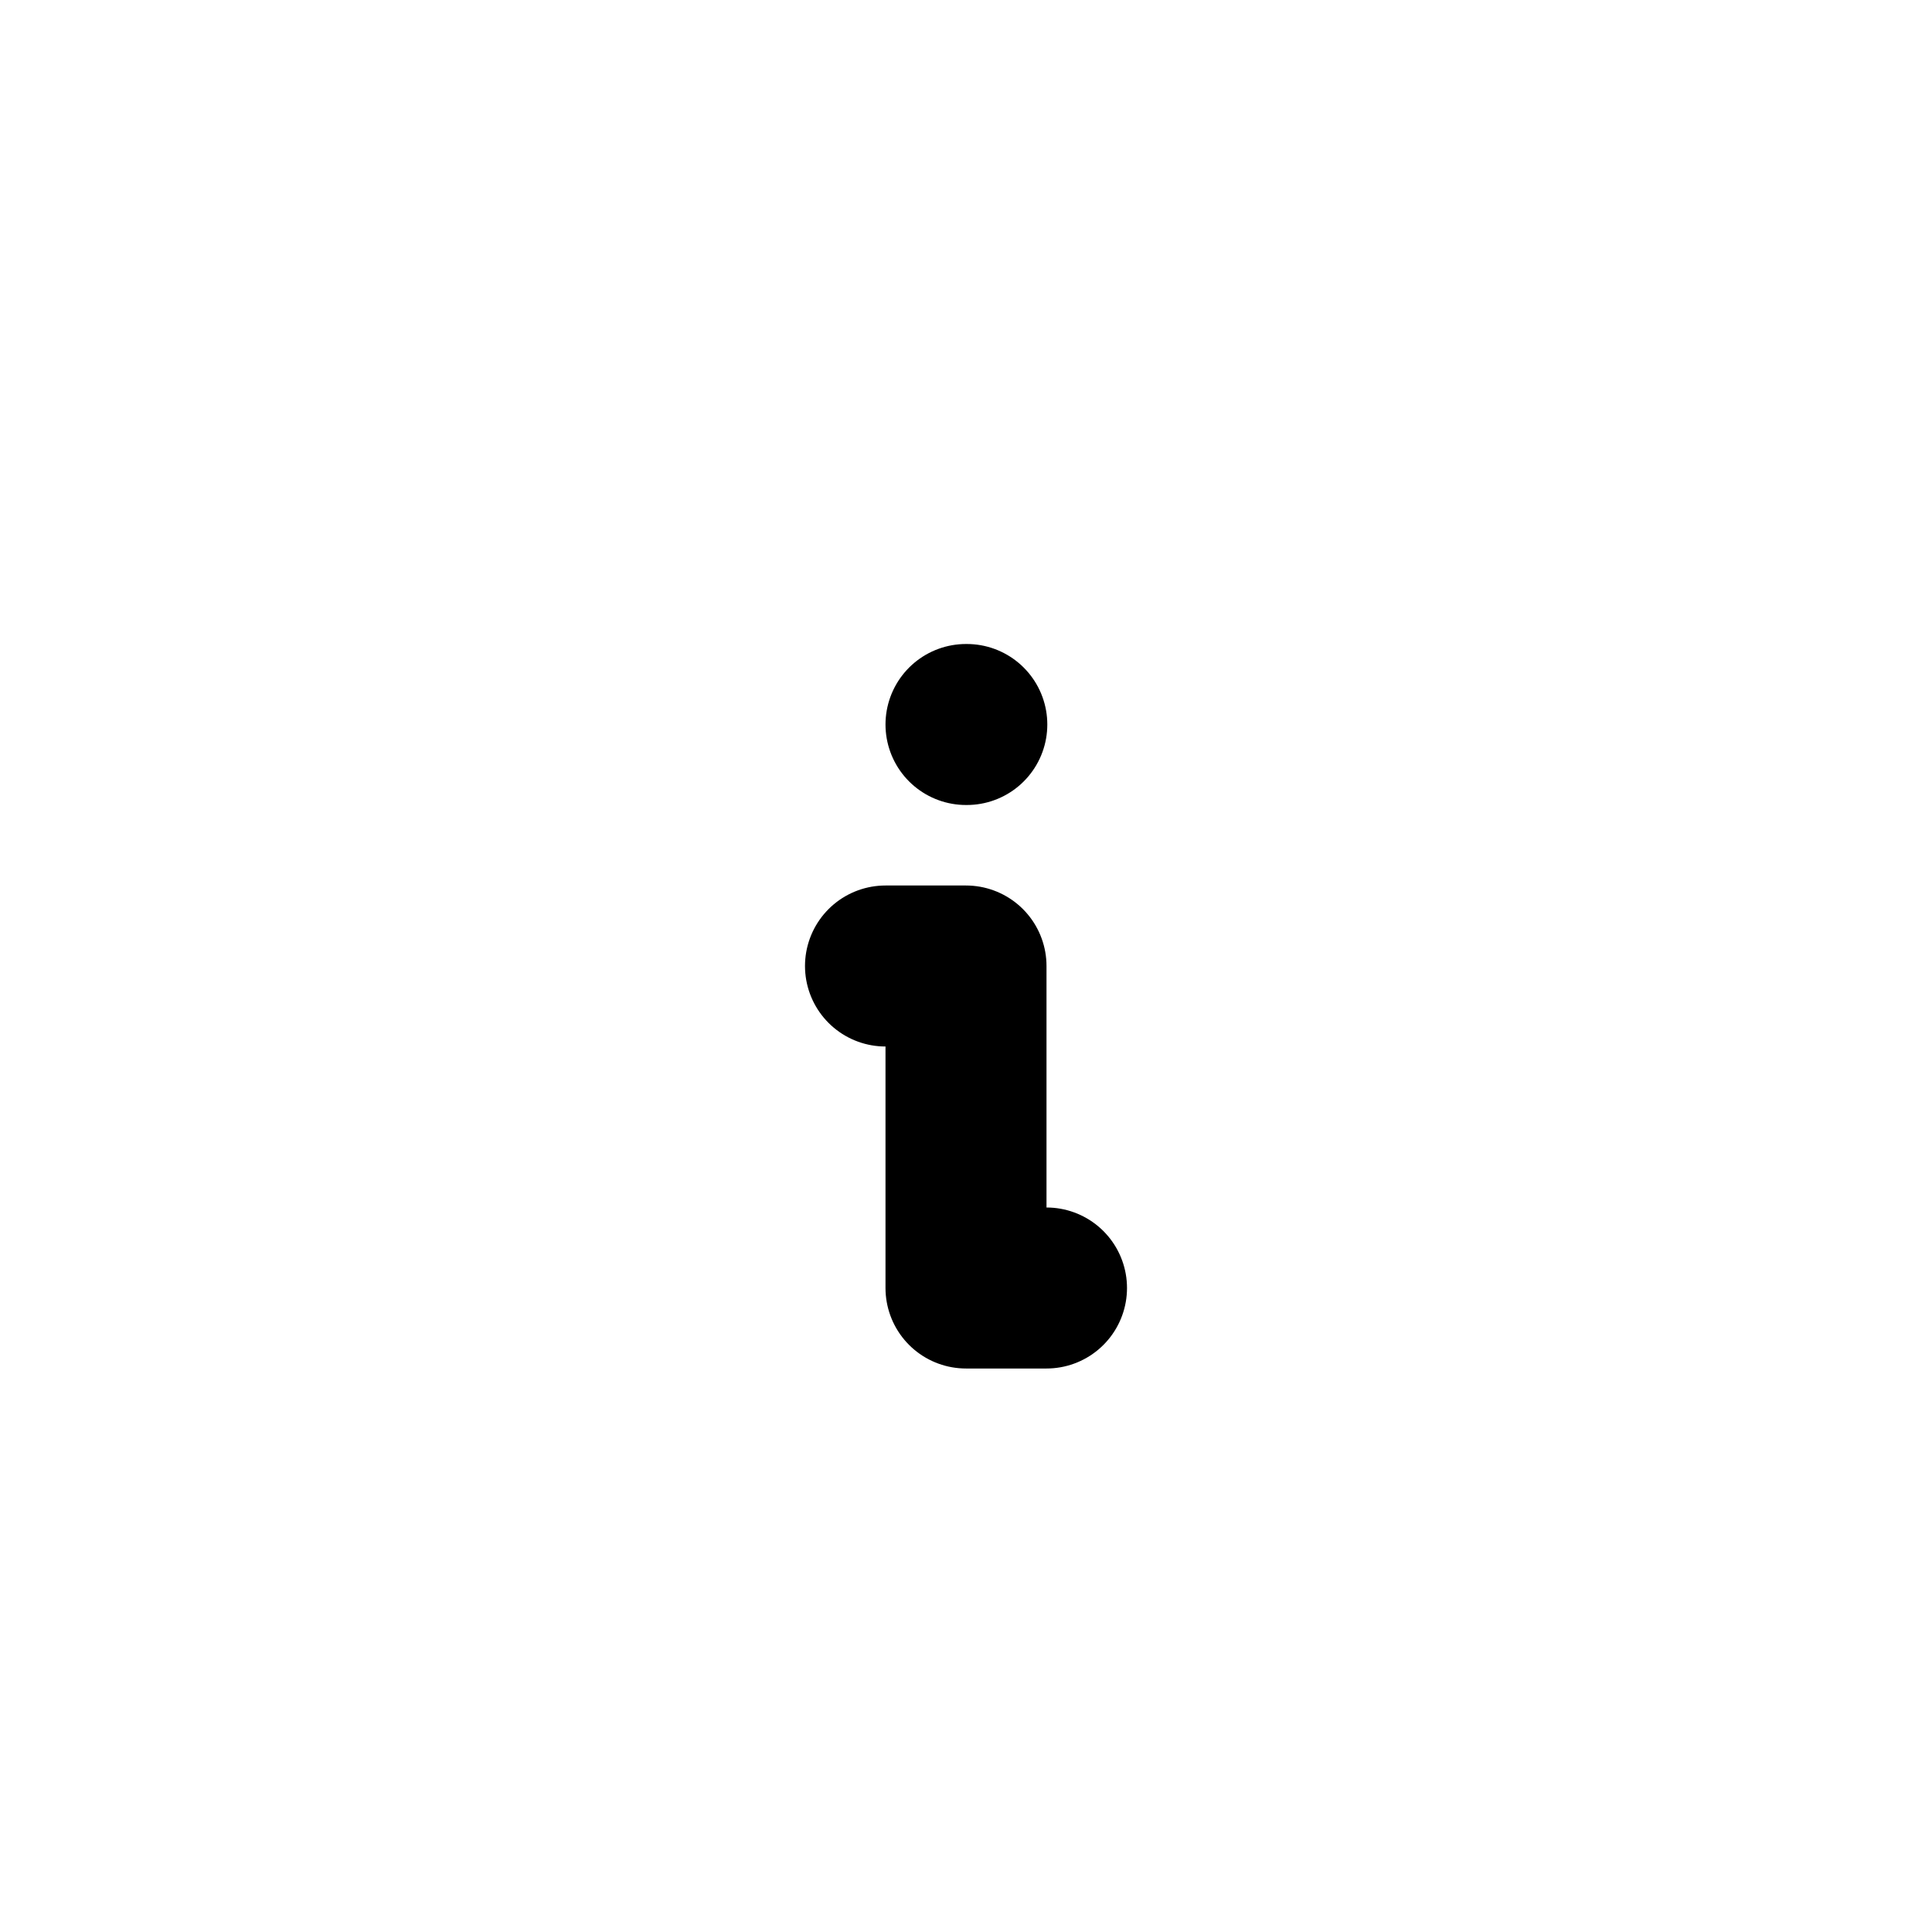
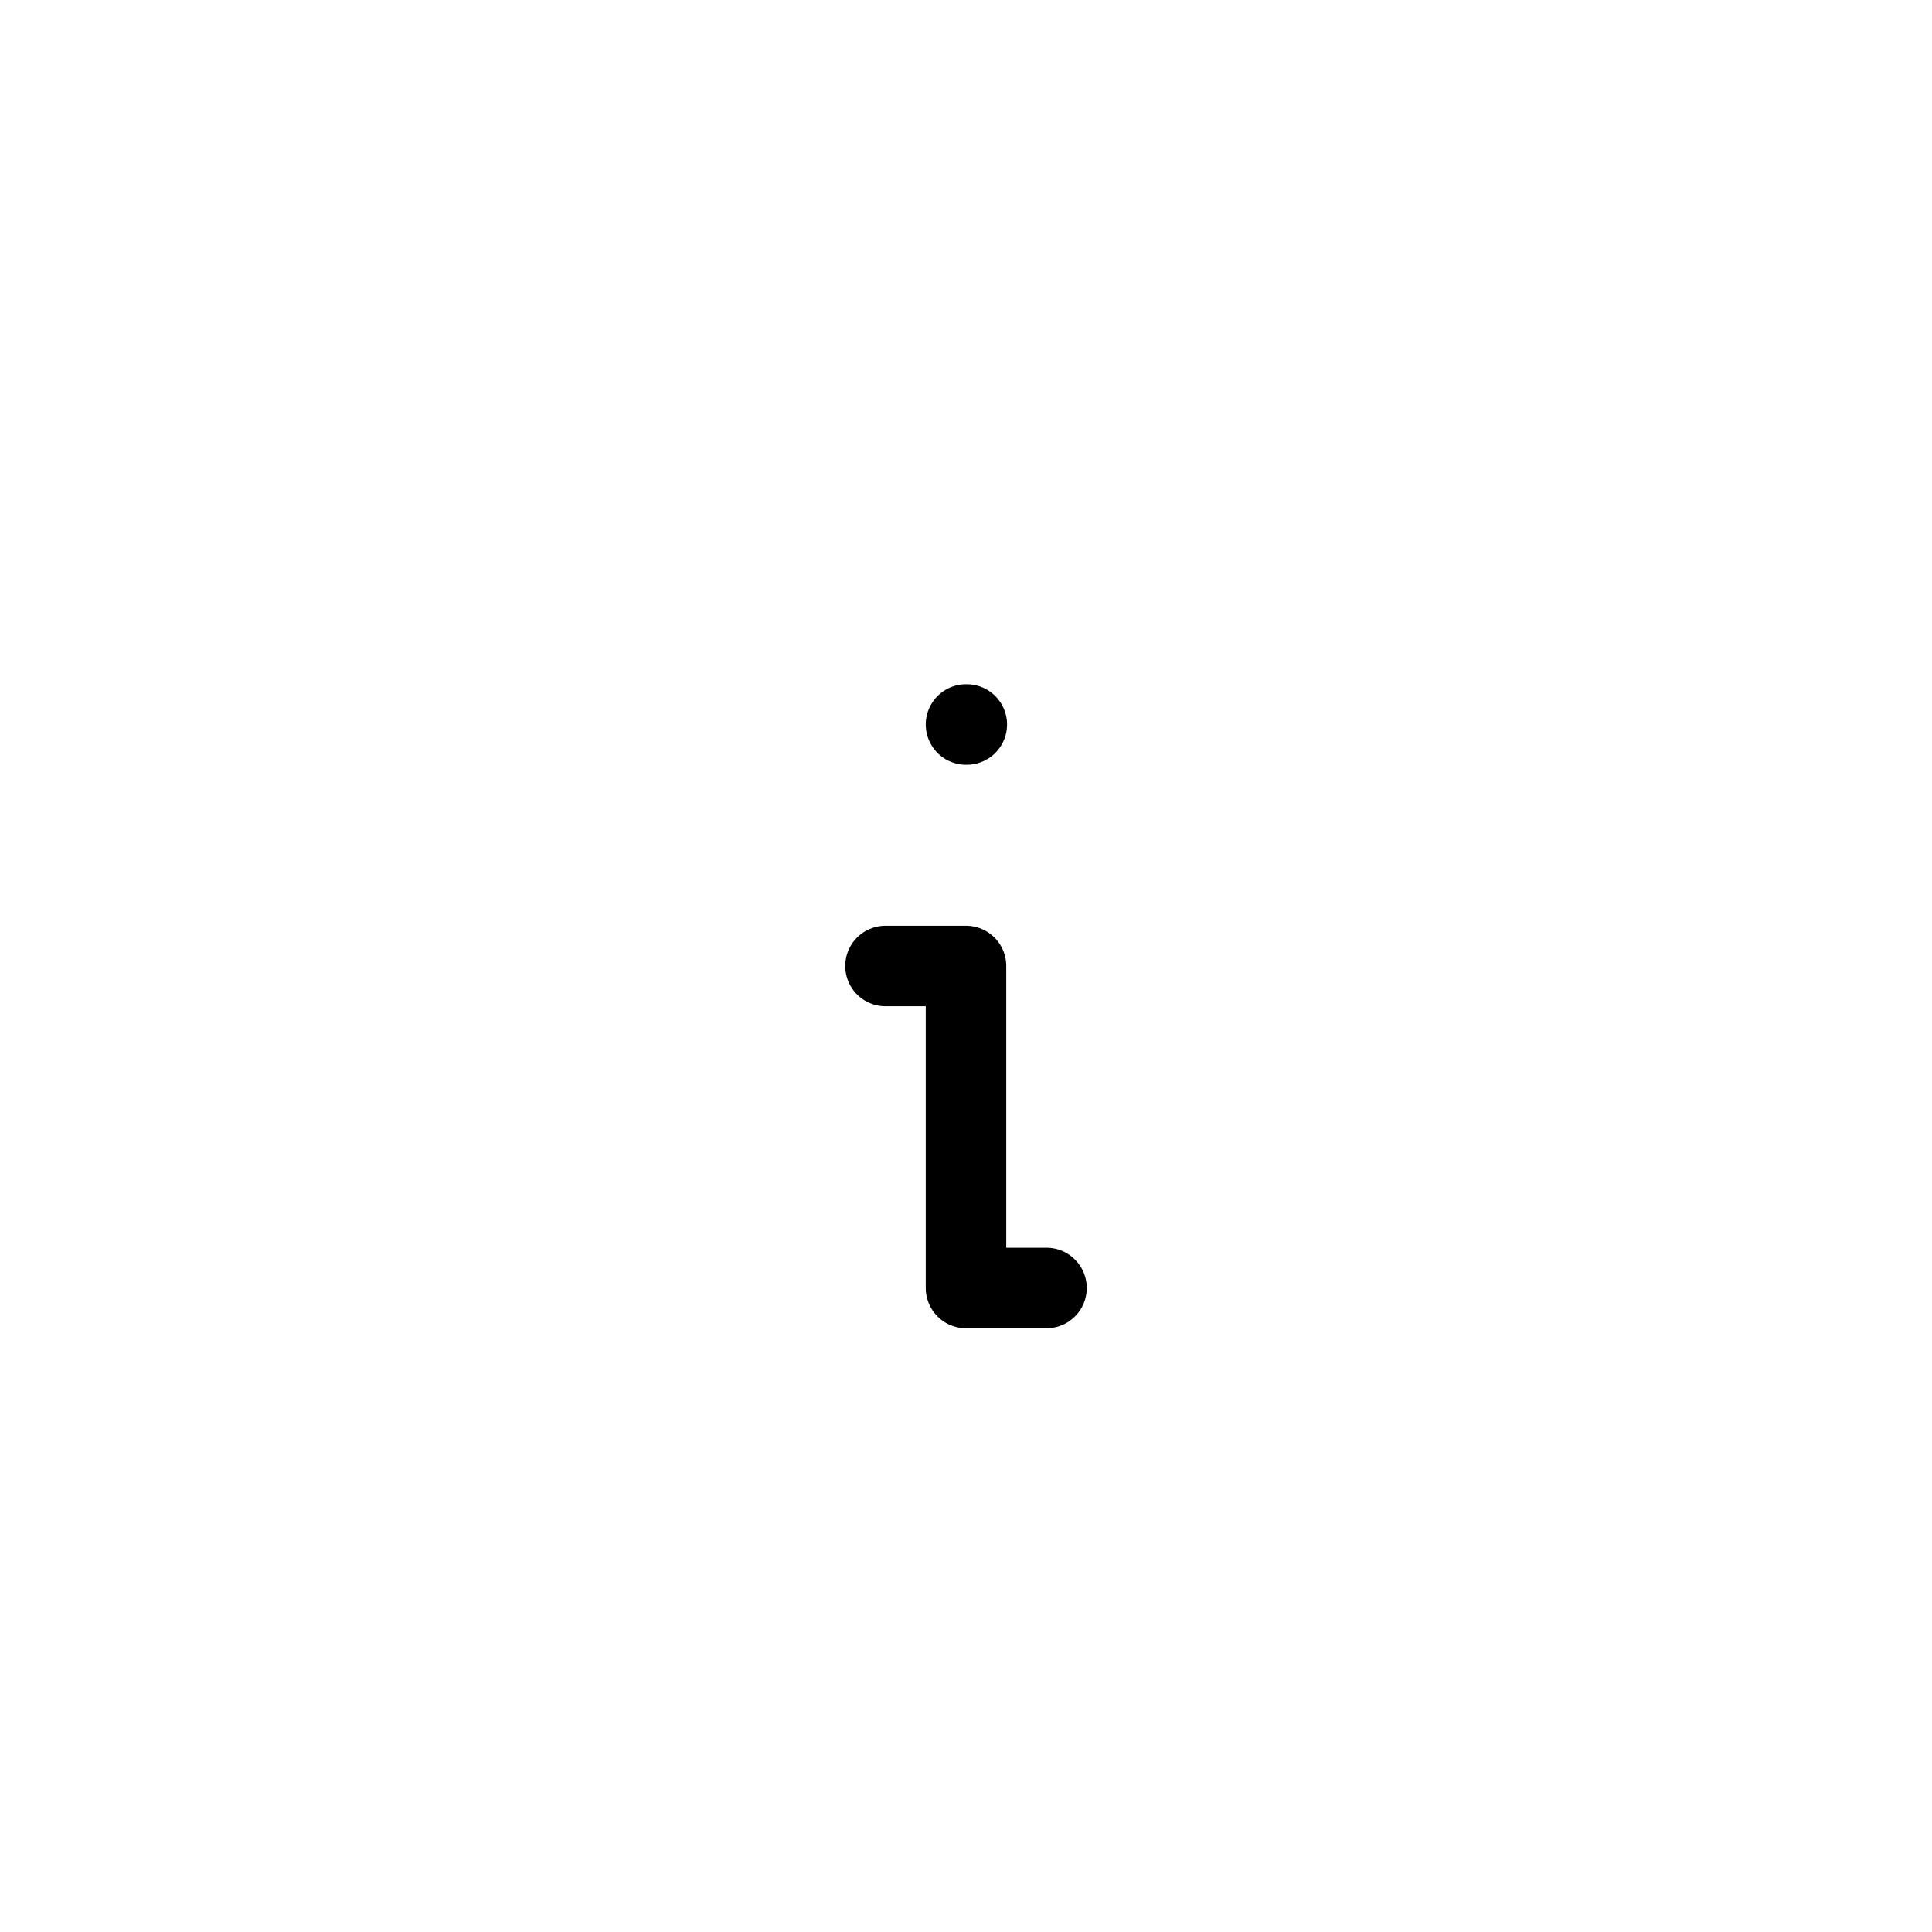
<svg xmlns="http://www.w3.org/2000/svg" width="24" height="24" viewBox="0 0 24 24" fill="none">
-   <path d="M12 9H12.01M11 12H12V16H13" stroke="currentColor" stroke-width="2" stroke-linecap="round" stroke-linejoin="round" />
+   <path d="M12 9H12.01M11 12H12V16H13" stroke="currentColor" stroke-linecap="round" stroke-linejoin="round" />
</svg>
